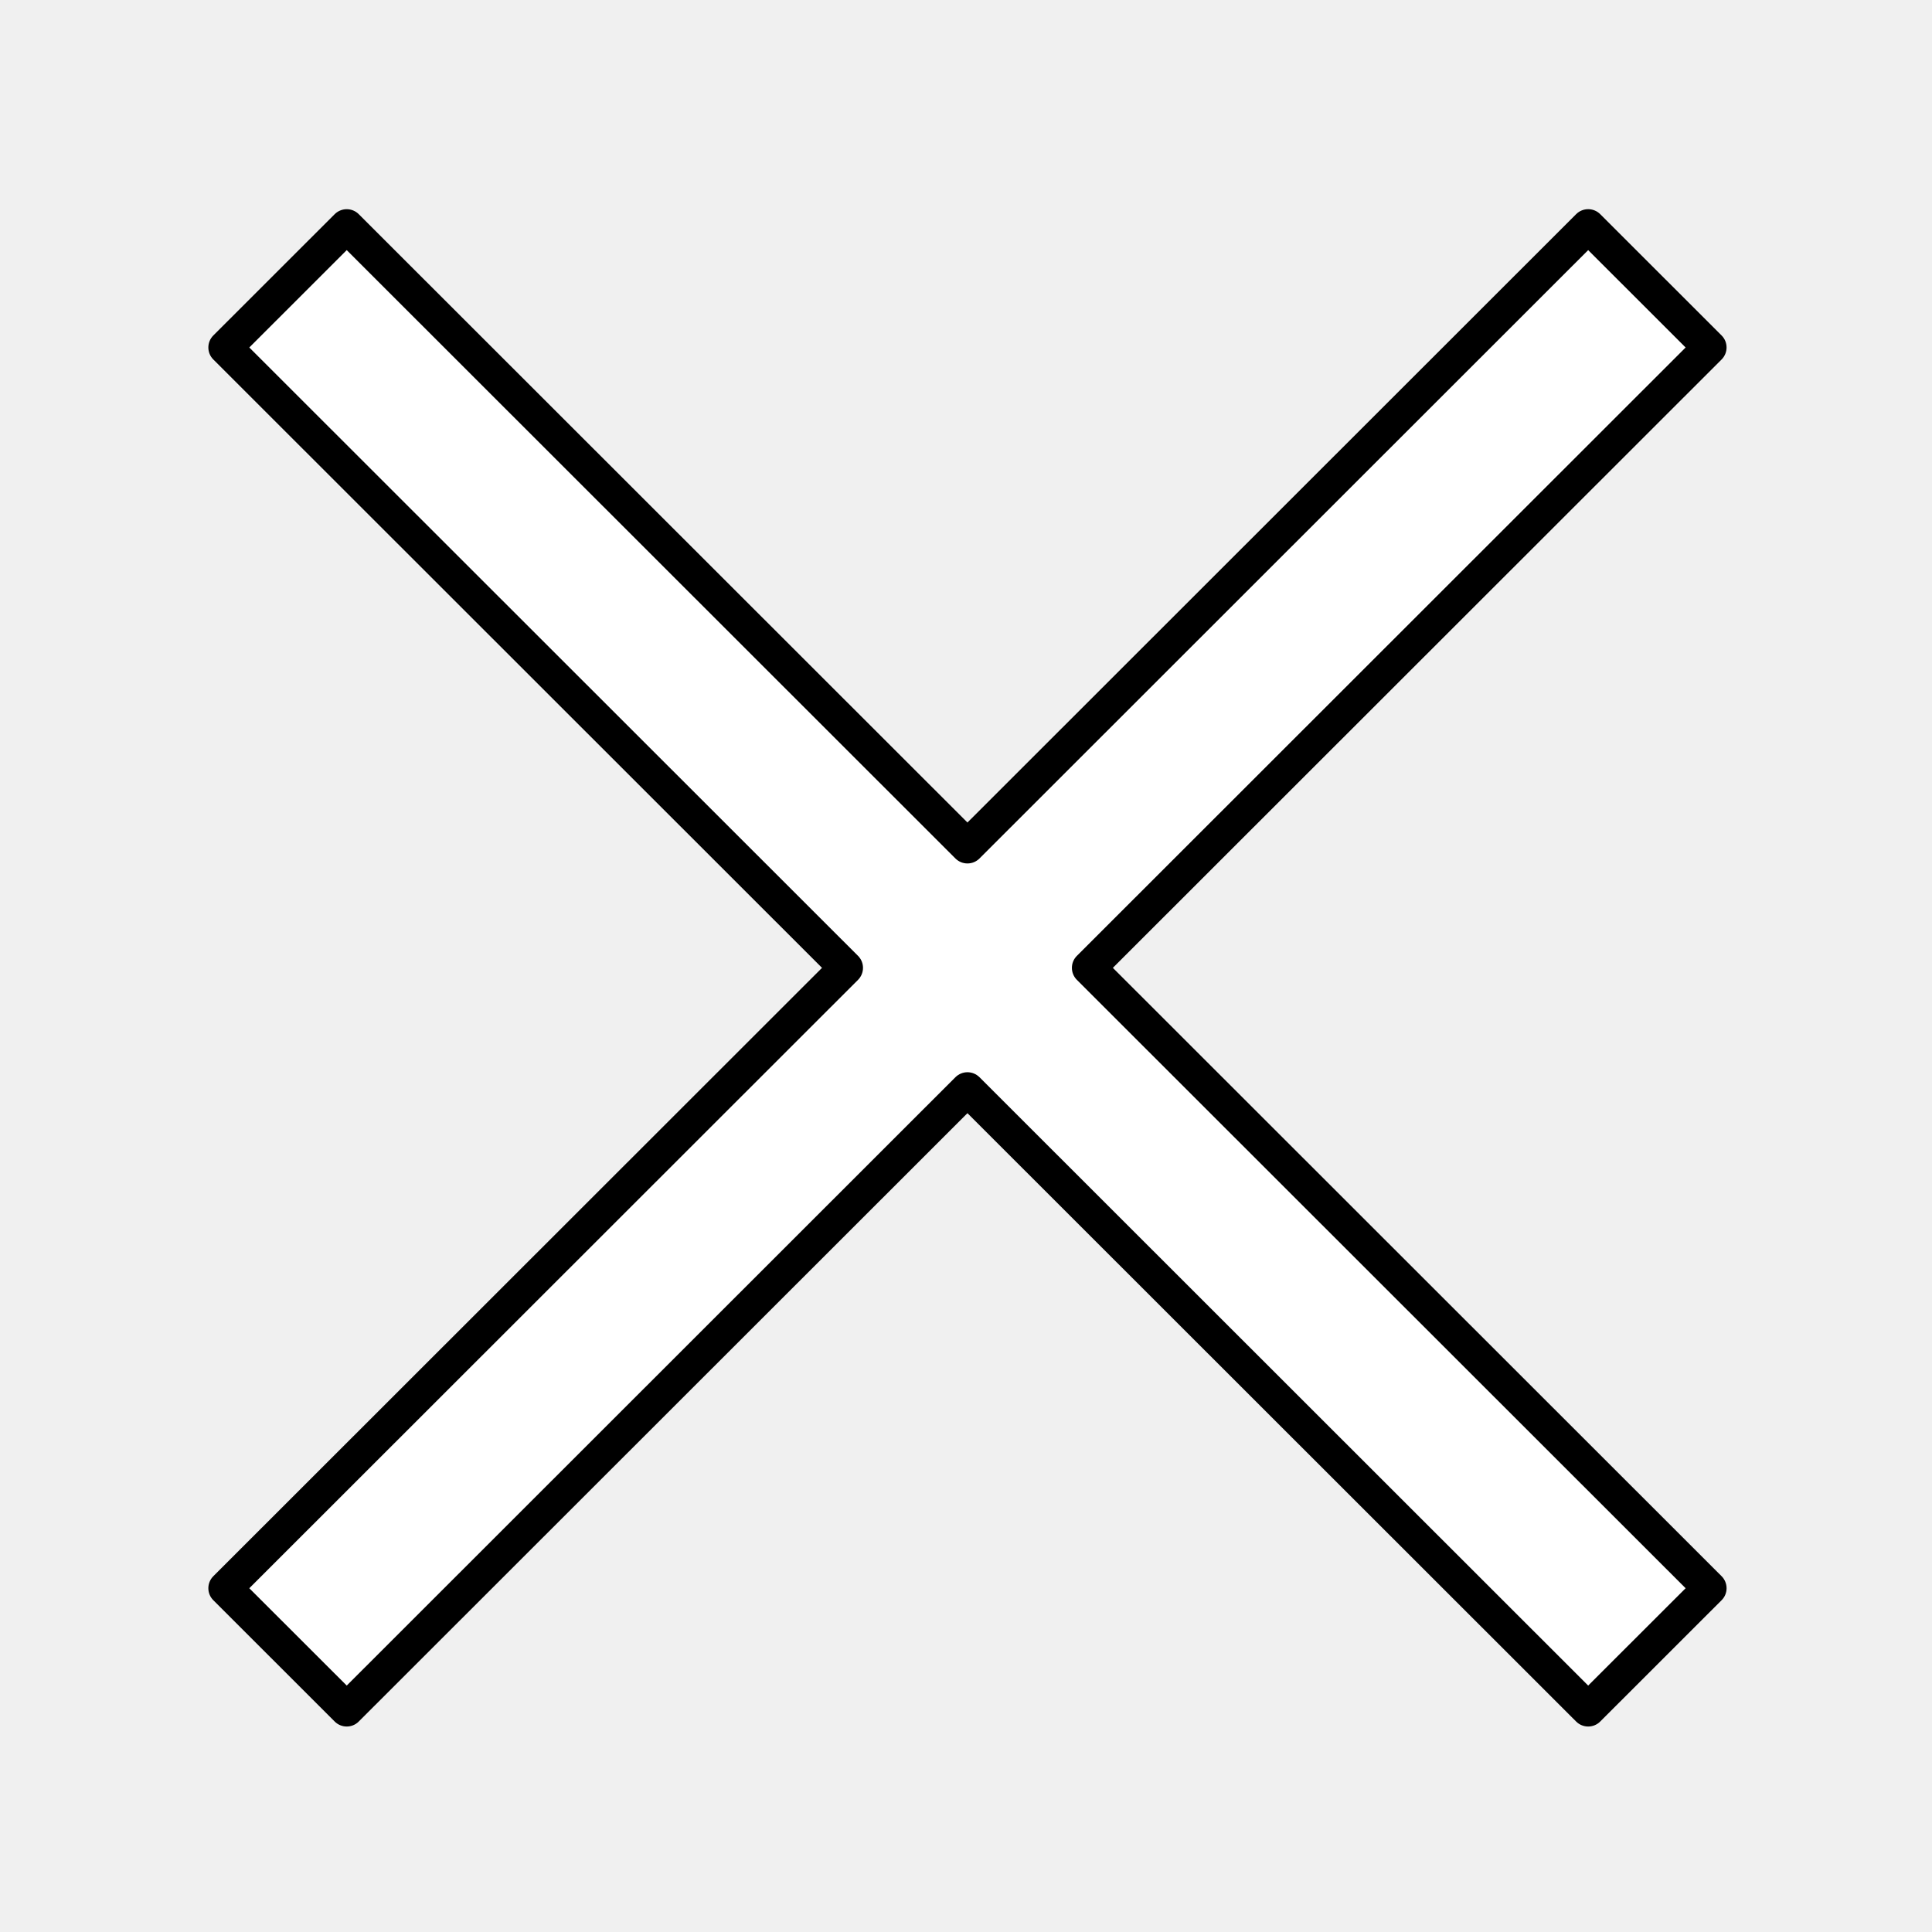
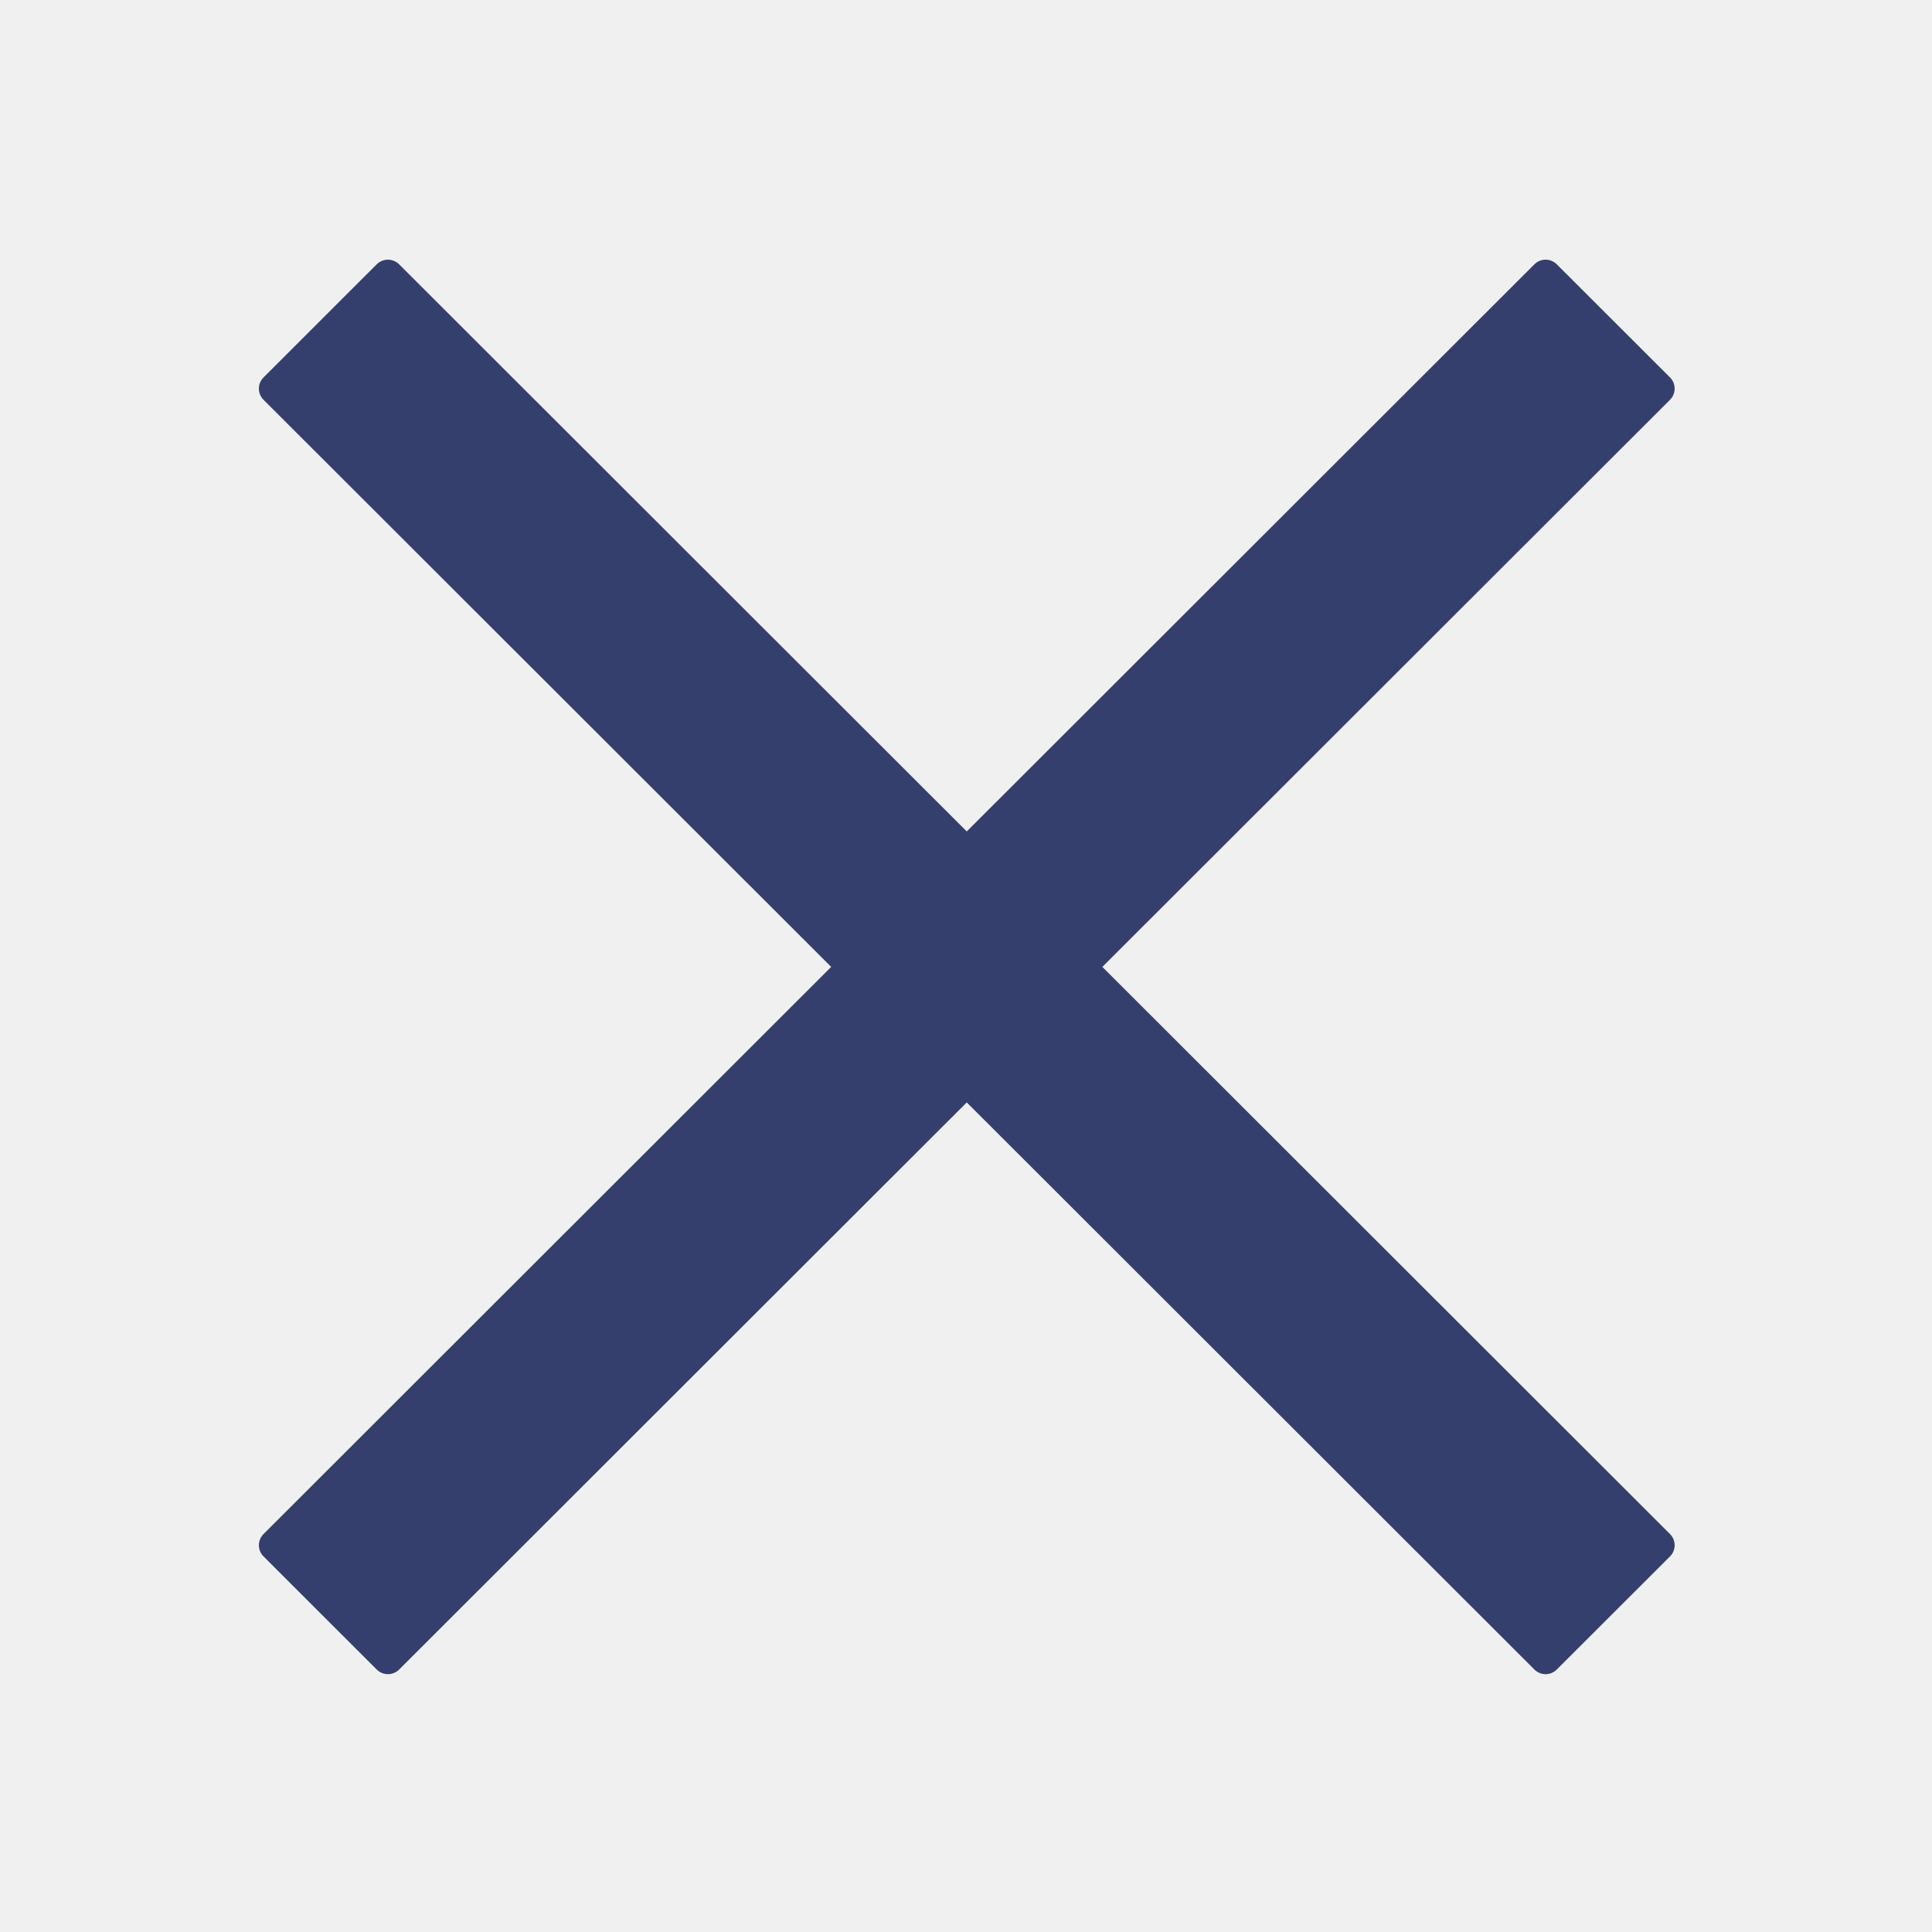
<svg xmlns="http://www.w3.org/2000/svg" width="300" zoomAndPan="magnify" viewBox="0 0 224.88 225" height="300" preserveAspectRatio="xMidYMid meet" version="1.0">
  <defs>
    <clipPath id="id1">
-       <path d="M 24 24.164 L 201.438 24.164 L 201.438 201.07 L 24 201.07 Z M 24 24.164 " clip-rule="nonzero" />
+       <path d="M 30 30.059 L 195 30.059 L 195 194.973 L 30 194.973 Z M 30 30.059 " clip-rule="nonzero" />
    </clipPath>
  </defs>
-   <path fill="#ffffff" d="M 126.75 112.715 L 199.039 184.965 L 184.898 199.094 L 112.609 126.848 L 40.32 199.094 L 26.18 184.965 L 98.469 112.715 L 26.18 40.469 L 40.32 26.336 L 112.609 98.582 L 184.898 26.336 L 199.039 40.469 Z M 126.75 112.715 " fill-opacity="1" fill-rule="nonzero" />
+   <path fill="#353f6d" d="M 125.715 112.605 L 193.125 179.957 L 179.941 193.129 L 112.527 125.781 L 45.117 193.129 L 31.93 179.957 L 99.344 112.605 L 31.93 45.258 L 45.117 32.082 L 112.527 99.434 L 179.941 32.082 L 193.125 45.258 Z M 125.715 112.605 " fill-opacity="1" fill-rule="nonzero" />
  <g clip-path="url(#id1)">
-     <path fill="#000000" d="M 184.898 201.07 C 184.395 201.07 183.887 200.879 183.5 200.492 L 112.609 129.641 L 41.715 200.492 C 41.348 200.863 40.844 201.07 40.32 201.07 C 39.797 201.07 39.293 200.863 38.922 200.492 L 24.781 186.359 C 24.012 185.59 24.012 184.34 24.781 183.566 L 95.672 112.715 L 24.781 41.863 C 24.012 41.094 24.012 39.848 24.781 39.07 L 38.922 24.938 C 39.293 24.57 39.797 24.363 40.32 24.363 C 40.844 24.363 41.348 24.57 41.715 24.938 L 112.609 95.789 L 183.5 24.938 C 184.273 24.168 185.523 24.168 186.297 24.938 L 200.438 39.07 C 201.207 39.84 201.207 41.09 200.438 41.863 L 129.543 112.715 L 200.438 183.566 C 200.809 183.938 201.016 184.441 201.016 184.965 C 201.016 185.488 200.809 185.992 200.438 186.359 L 186.297 200.492 C 185.914 200.879 185.402 201.07 184.898 201.07 Z M 112.609 124.871 C 113.113 124.871 113.621 125.066 114.008 125.449 L 184.898 196.301 L 196.246 184.965 L 125.352 114.113 C 124.98 113.742 124.773 113.238 124.773 112.715 C 124.773 112.191 124.98 111.688 125.352 111.32 L 196.246 40.469 L 184.898 29.129 L 114.008 99.98 C 113.238 100.75 111.98 100.75 111.211 99.98 L 40.32 29.129 L 28.973 40.469 L 99.867 111.32 C 100.637 112.09 100.637 113.336 99.867 114.113 L 28.973 184.965 L 40.32 196.301 L 111.211 125.449 C 111.598 125.066 112.105 124.871 112.609 124.871 Z M 112.609 124.871 " fill-opacity="1" fill-rule="nonzero" />
+     <path fill="#353f6d" d="M 179.941 194.973 C 179.473 194.973 178.996 194.793 178.637 194.434 L 112.527 128.387 L 46.422 194.434 C 46.074 194.777 45.605 194.973 45.117 194.973 C 44.629 194.973 44.16 194.777 43.812 194.434 L 30.629 181.258 C 29.91 180.543 29.91 179.379 30.629 178.656 L 96.738 112.605 L 30.629 46.559 C 29.91 45.84 29.91 44.676 30.629 43.957 L 43.812 30.781 C 44.16 30.438 44.629 30.242 45.117 30.242 C 45.605 30.242 46.074 30.438 46.422 30.781 L 112.527 96.828 L 178.637 30.781 C 179.355 30.062 180.52 30.062 181.242 30.781 L 194.43 43.957 C 195.148 44.672 195.148 45.836 194.43 46.559 L 128.32 112.605 L 194.43 178.656 C 194.773 179 194.969 179.469 194.969 179.957 C 194.969 180.445 194.773 180.914 194.43 181.258 L 181.242 194.434 C 180.887 194.793 180.41 194.973 179.941 194.973 Z M 112.527 123.941 C 113 123.941 113.473 124.121 113.832 124.48 L 179.941 190.527 L 190.52 179.957 L 124.41 113.91 C 124.066 113.562 123.871 113.094 123.871 112.605 C 123.871 112.121 124.066 111.648 124.41 111.305 L 190.52 45.258 L 179.941 34.688 L 113.832 100.734 C 113.113 101.453 111.945 101.453 111.227 100.734 L 45.117 34.688 L 34.539 45.258 L 100.648 111.305 C 101.363 112.023 101.363 113.188 100.648 113.91 L 34.539 179.957 L 45.117 190.527 L 111.227 124.48 C 111.586 124.121 112.059 123.941 112.527 123.941 Z M 112.527 123.941 " fill-opacity="1" fill-rule="nonzero" />
  </g>
</svg>
